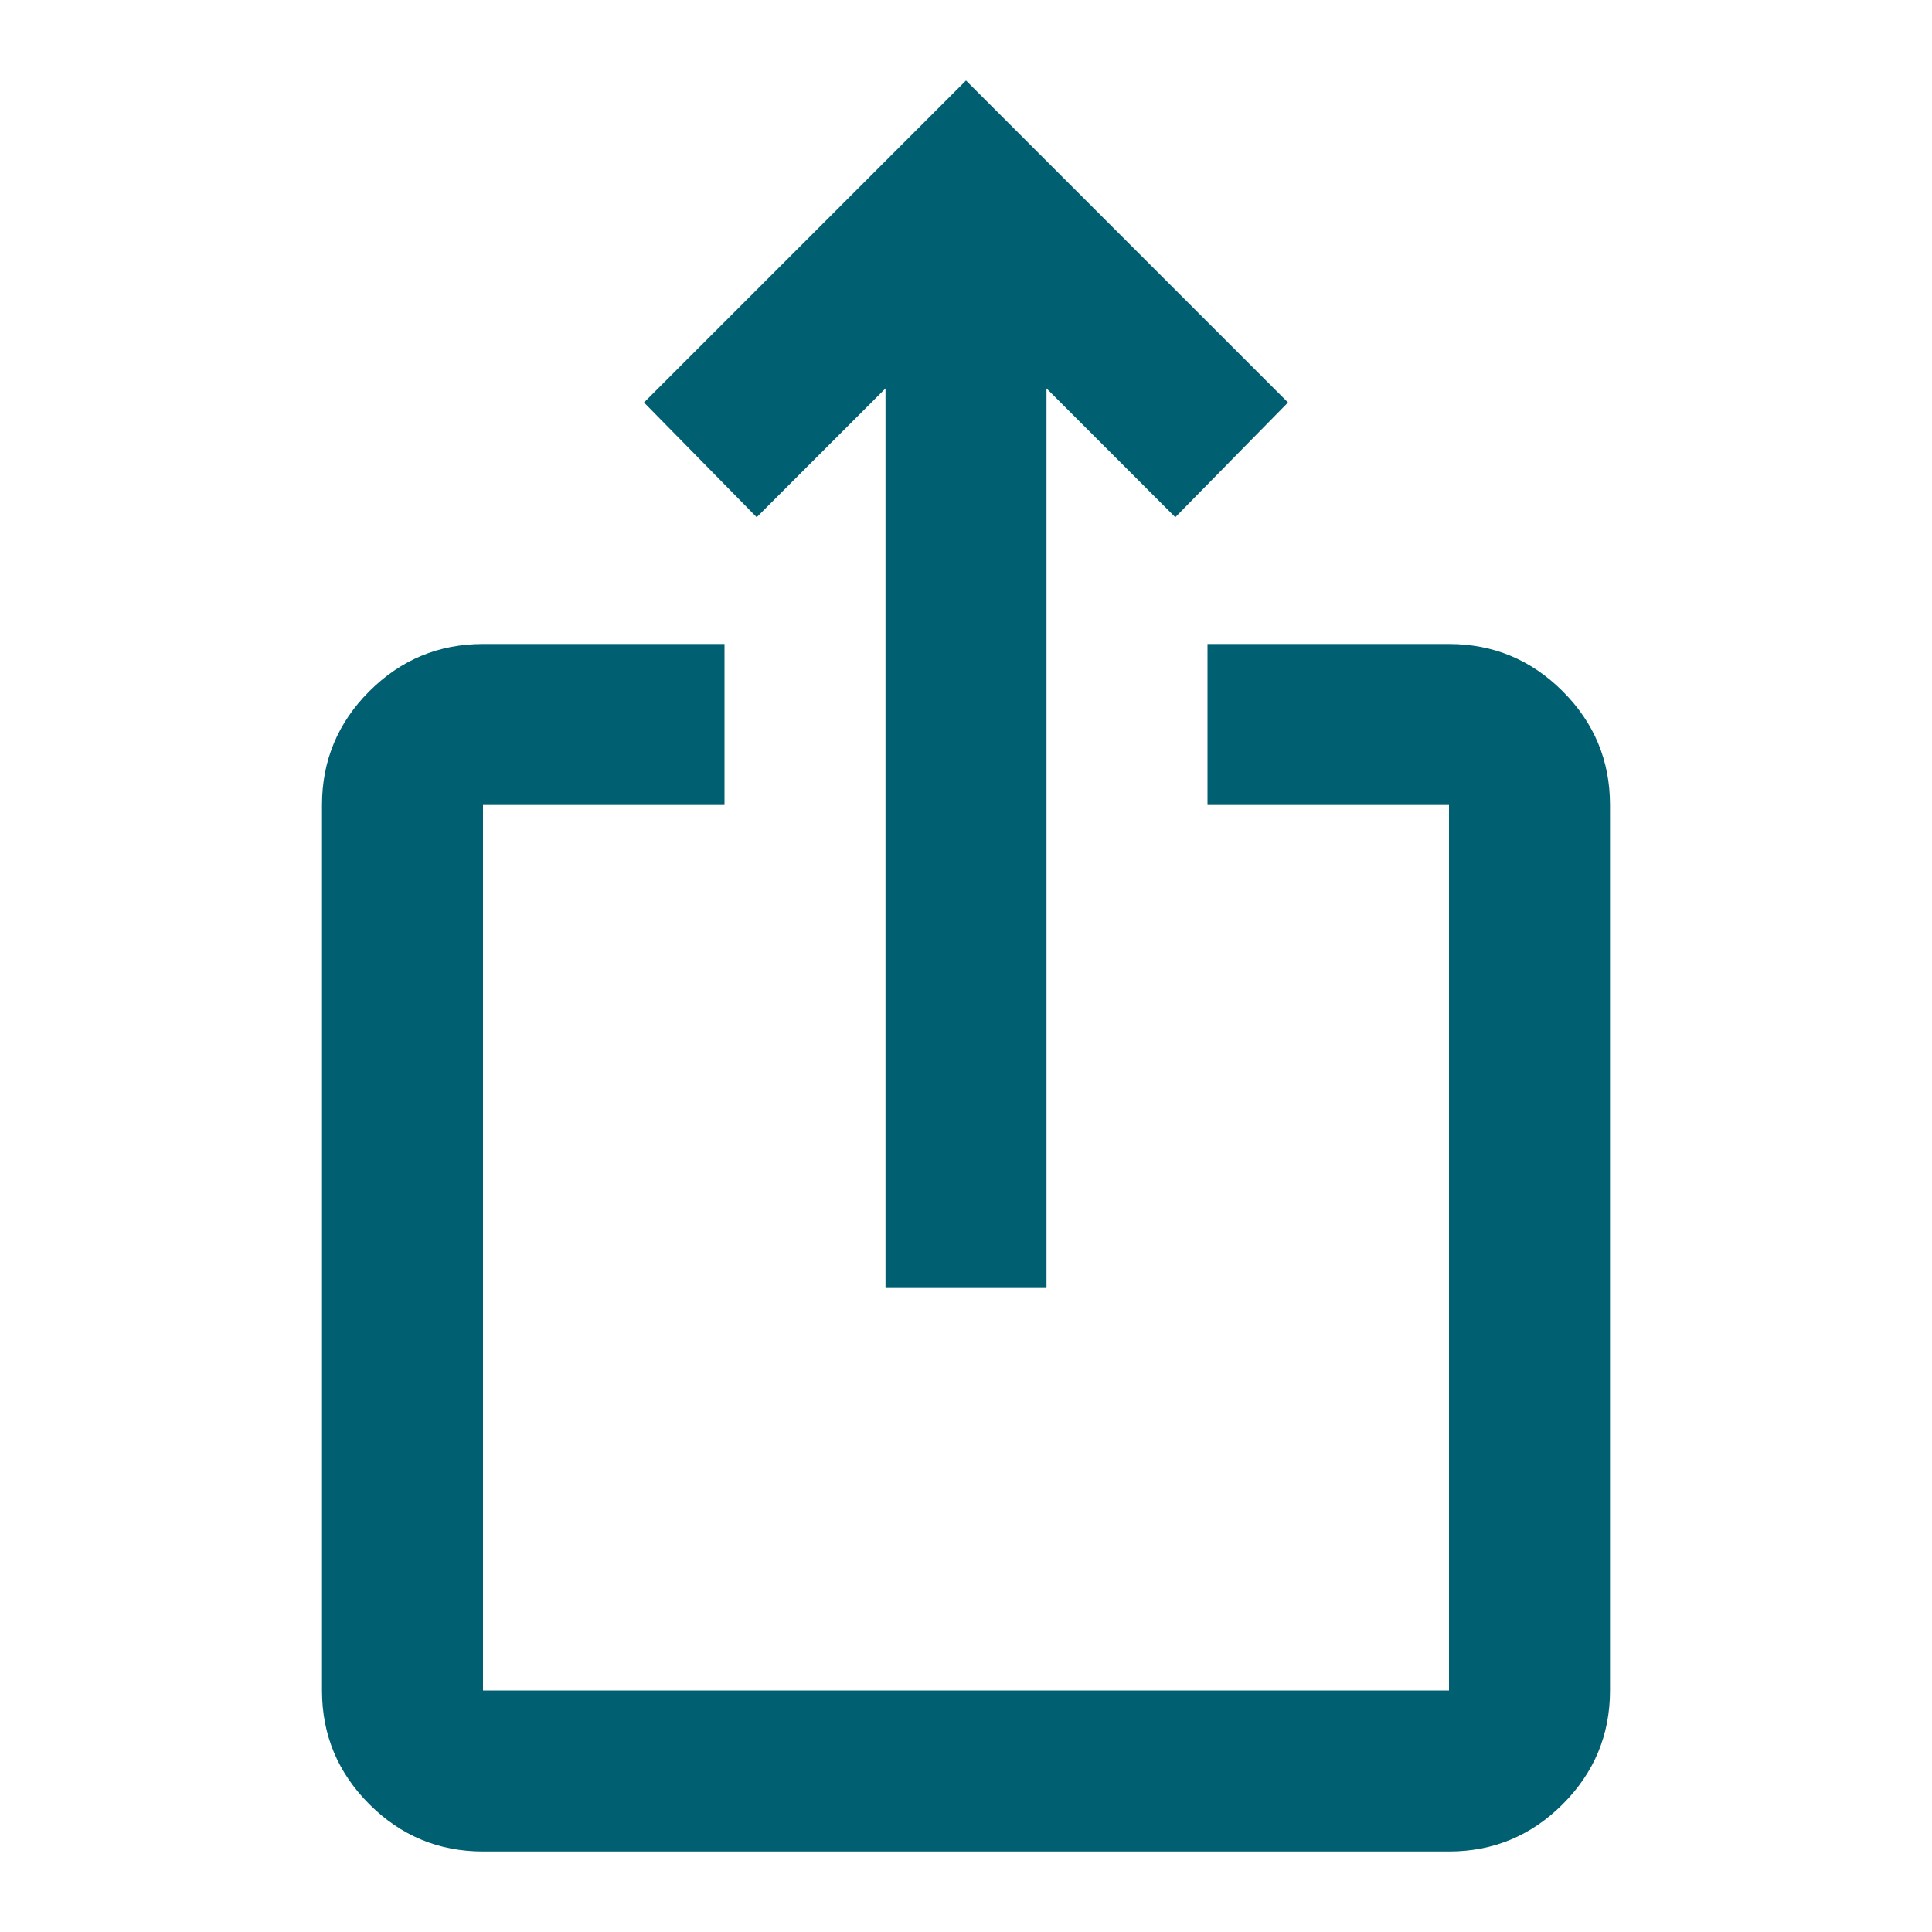
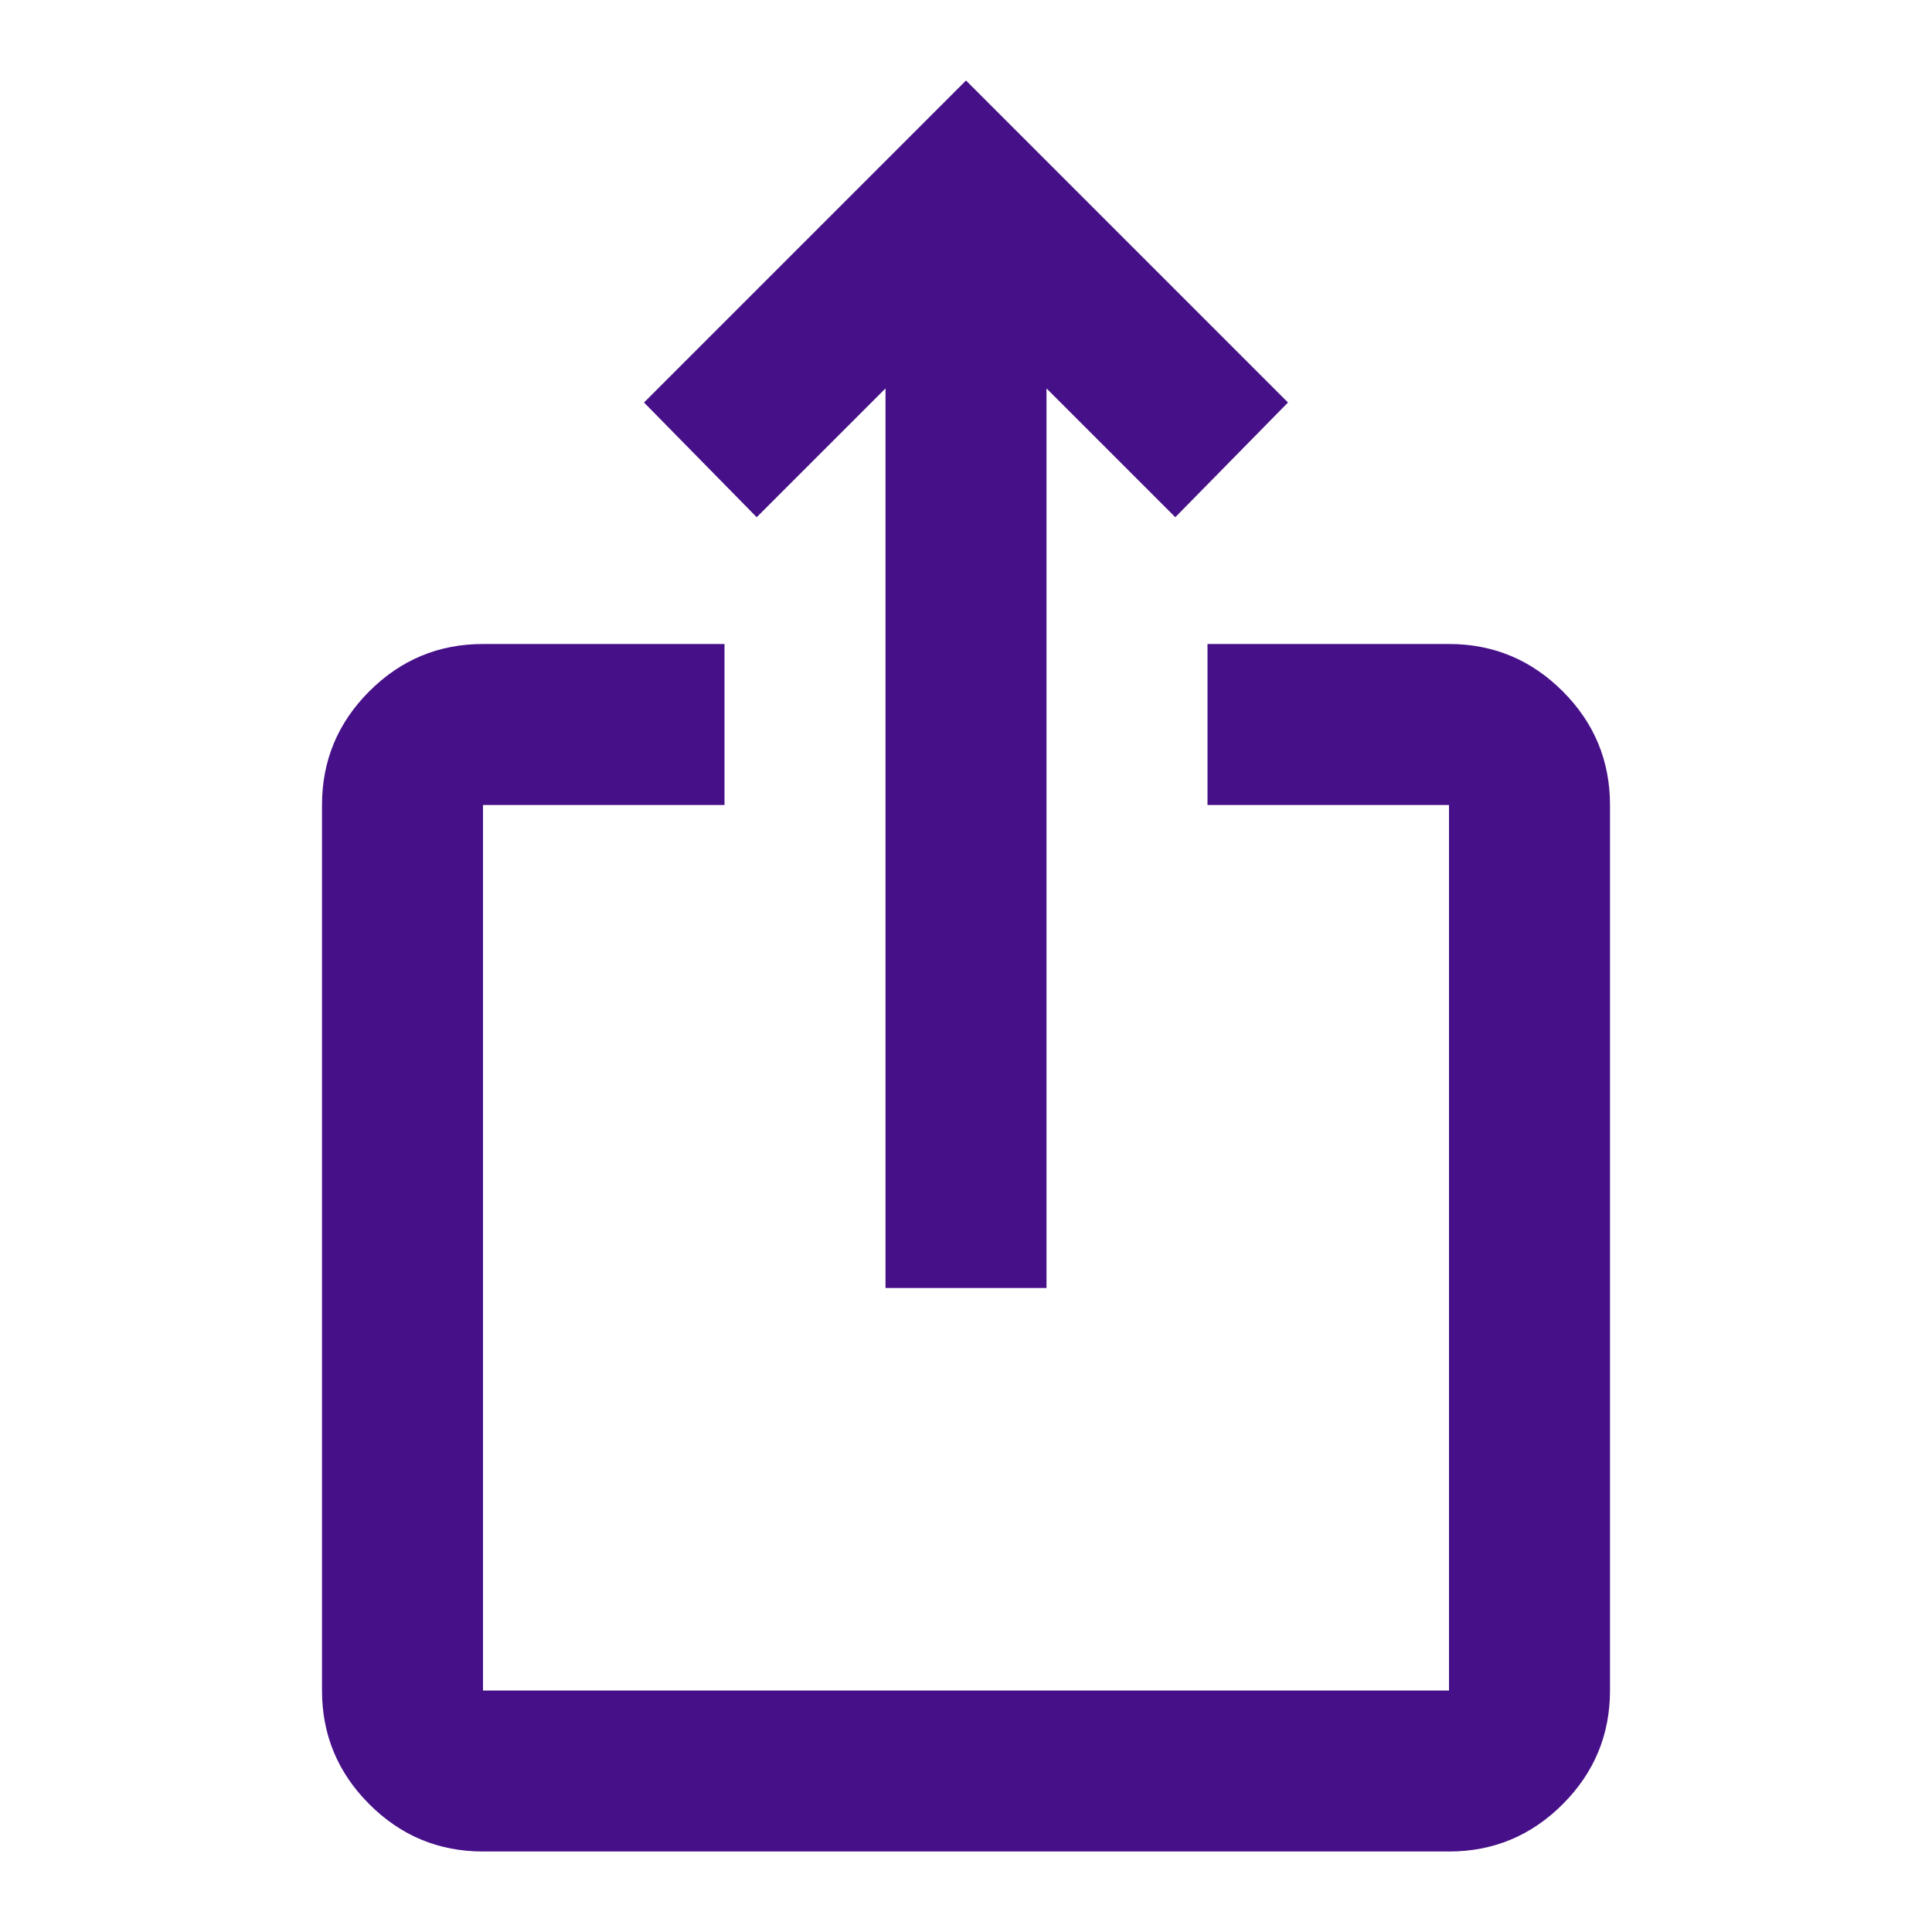
- <svg xmlns="http://www.w3.org/2000/svg" height="24px" viewBox="0 -960 960 960" width="24px" fill="#005F70">
+ <svg xmlns="http://www.w3.org/2000/svg" height="24px" viewBox="0 -960 960 960" width="24px" fill="#461088">
  <path d="M240-40q-33 0-56.5-23.5T160-120v-440q0-33 23.5-56.5T240-640h120v80H240v440h480v-440H600v-80h120q33 0 56.5 23.5T800-560v440q0 33-23.5 56.5T720-40H240Zm200-280v-447l-64 64-56-57 160-160 160 160-56 57-64-64v447h-80Z" />
</svg>
